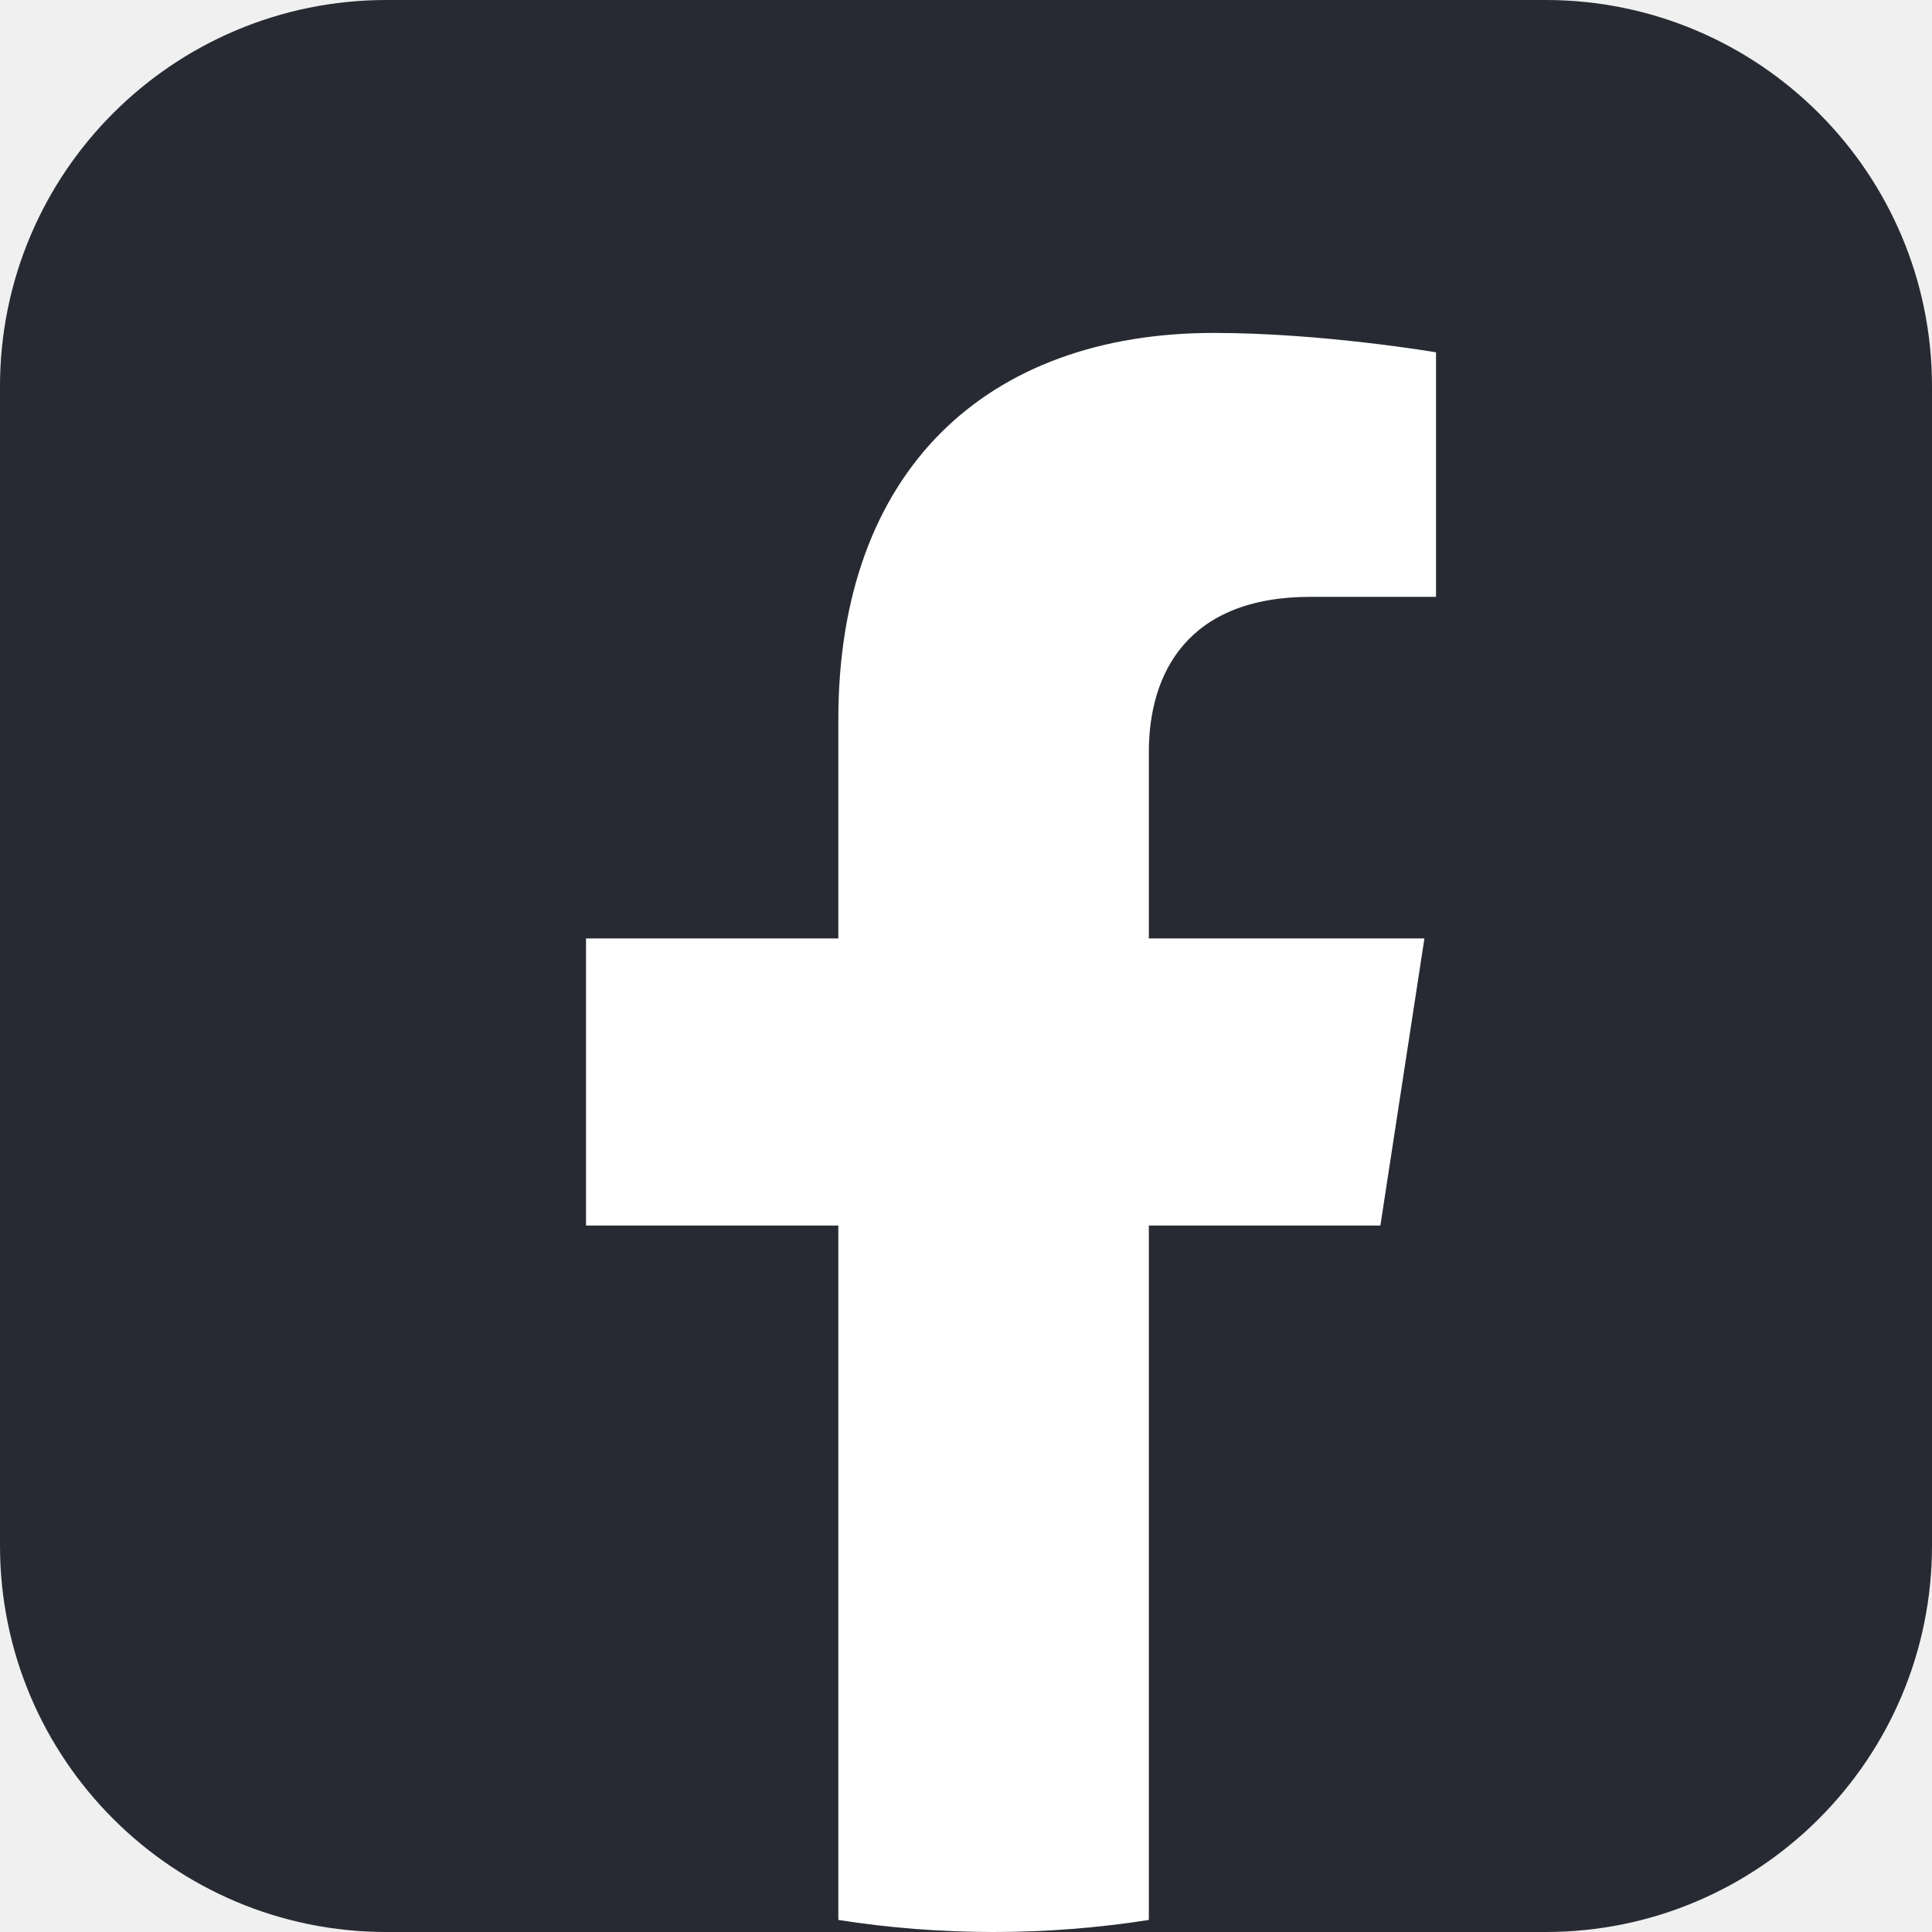
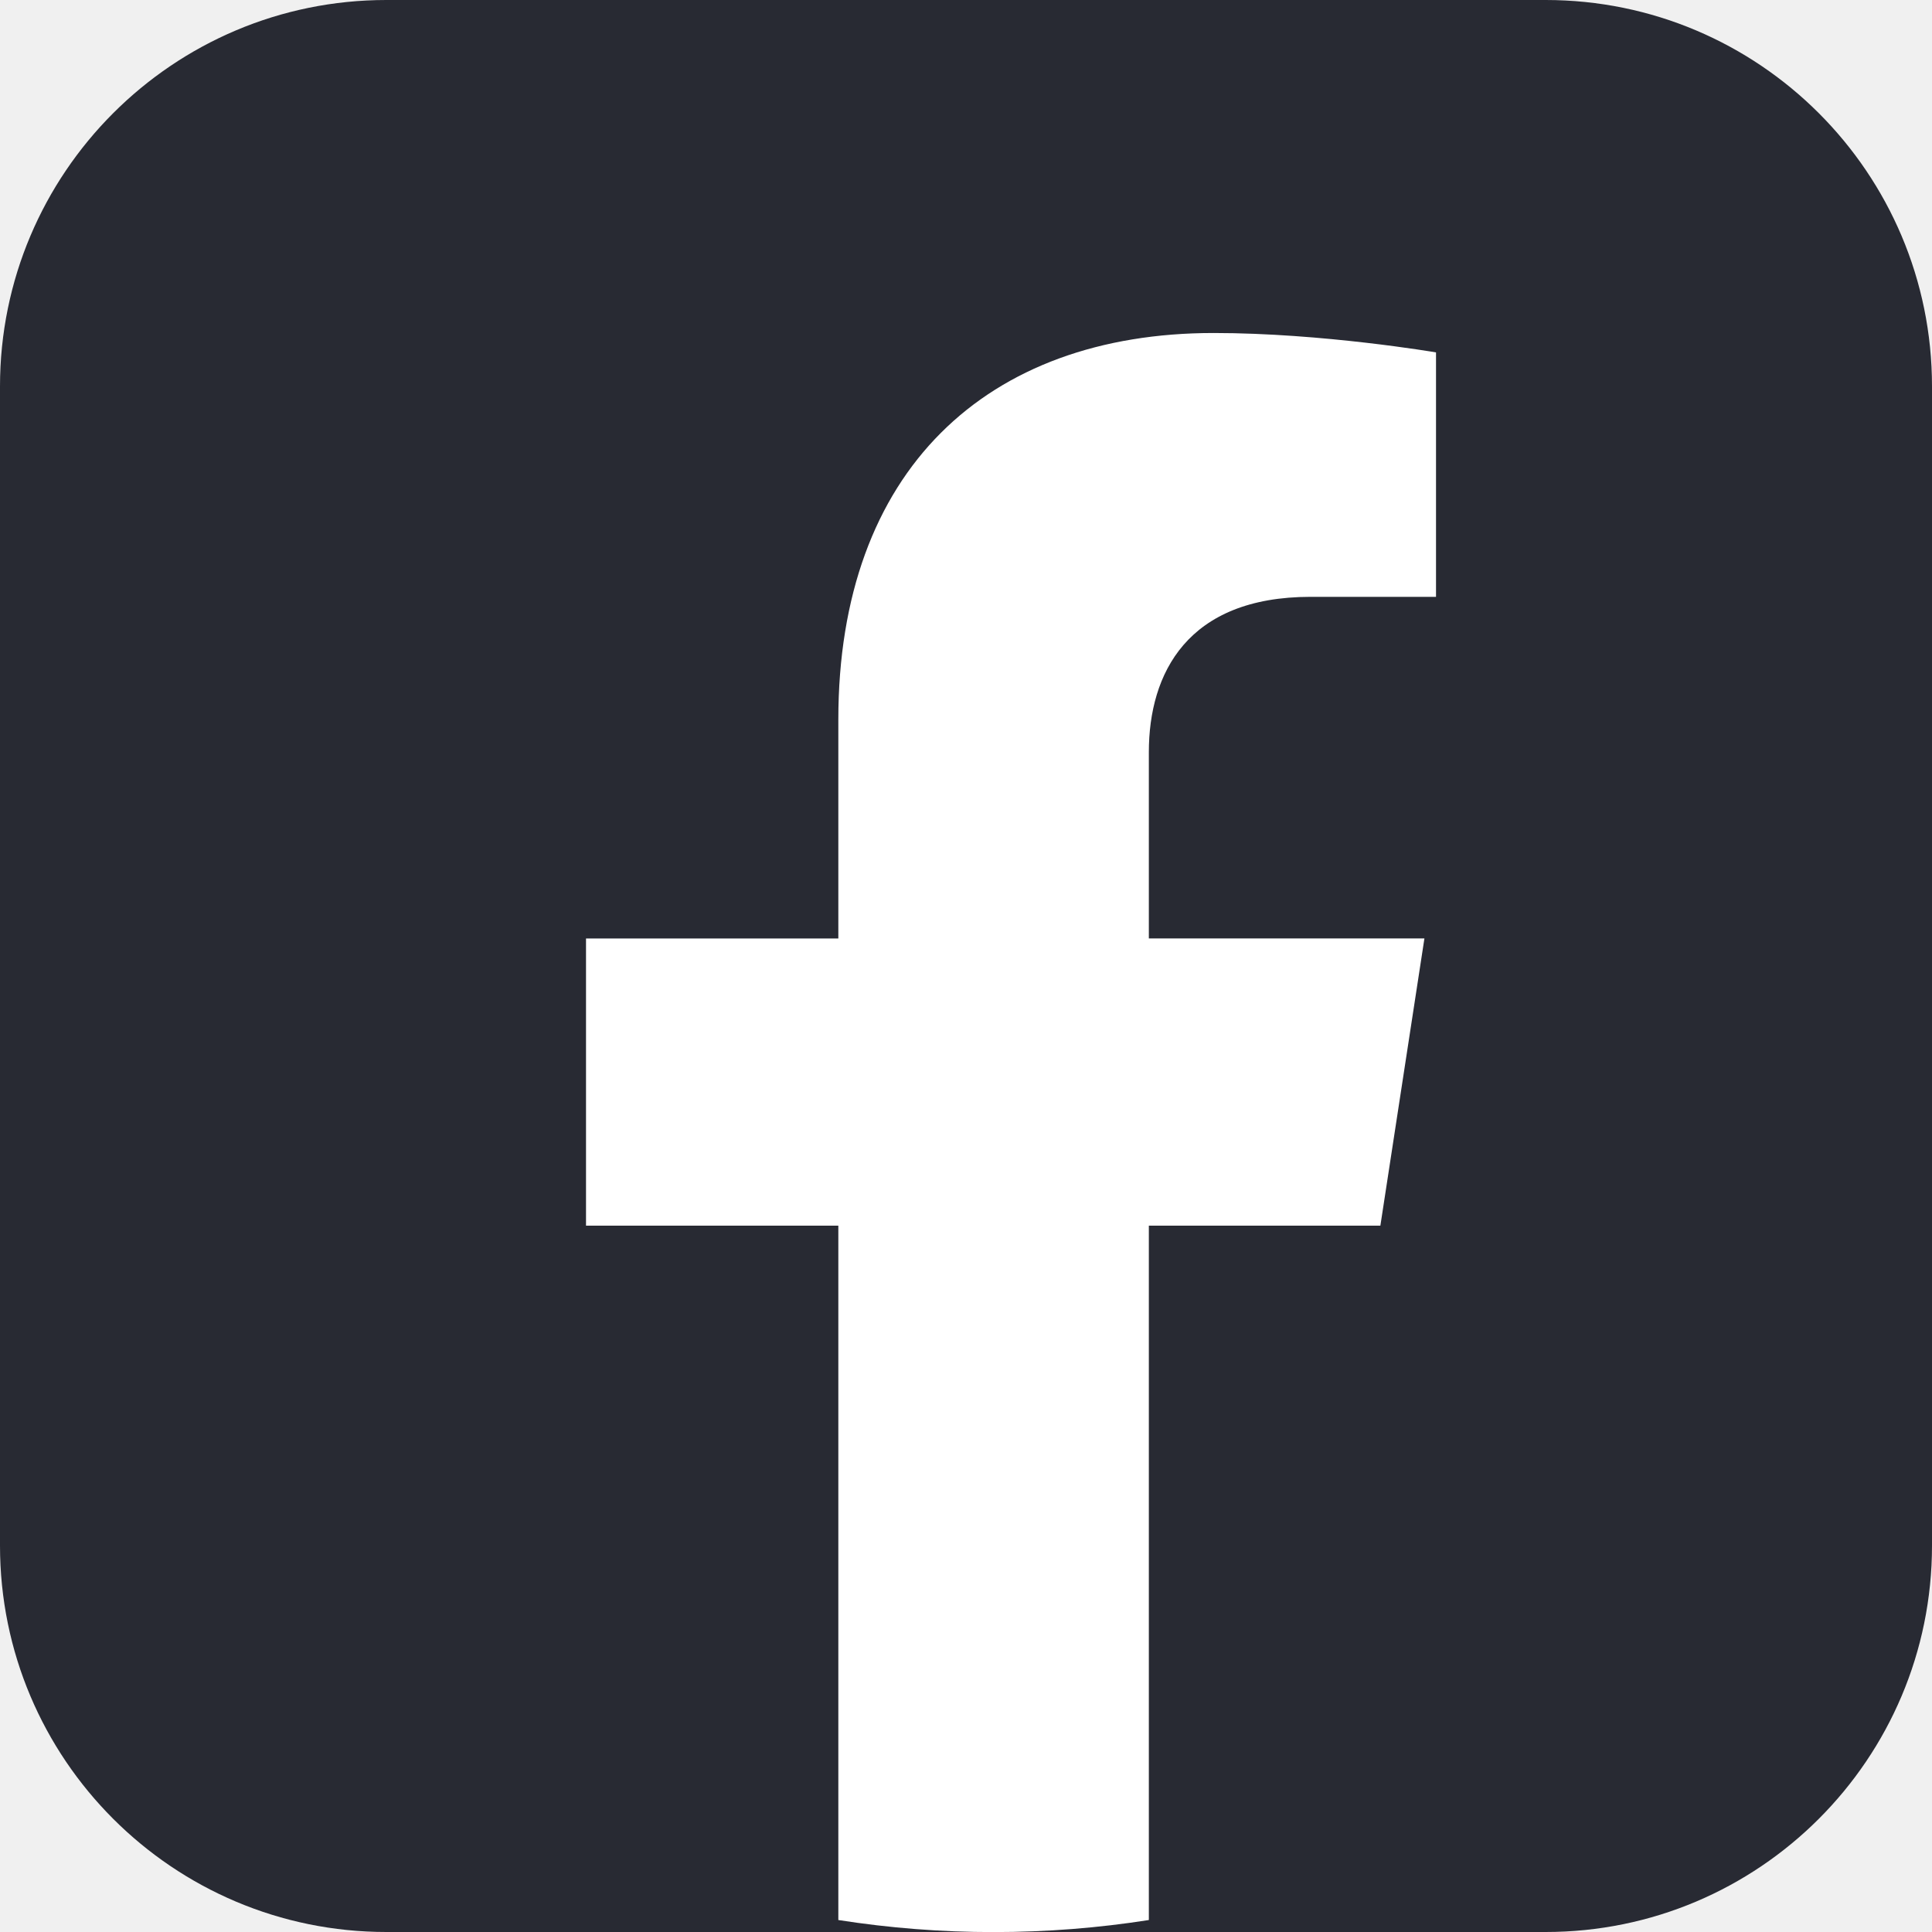
- <svg xmlns="http://www.w3.org/2000/svg" width="25" height="25" viewBox="0 0 25 25" fill="none">
-   <rect width="25" height="25" rx="5" fill="#282A33" />
-   <path d="M17.862 15.859L18.432 12.143H14.866V9.732C14.866 8.715 15.363 7.723 16.96 7.723H18.582V4.559C18.582 4.559 17.111 4.308 15.705 4.308C12.767 4.308 10.848 6.088 10.848 9.31V12.143H7.583V15.859H10.848V24.844C11.503 24.947 12.174 25 12.857 25C13.54 25 14.21 24.947 14.866 24.844V15.859H17.862Z" fill="white" />
+ <svg xmlns="http://www.w3.org/2000/svg" width="25" height="25" fill="none" viewBox="0 0 25 25">
+   <rect width="25" height="25" fill="#282A33" rx="5" />
+   <path fill="#fff" d="m17.862 15.86.57-3.717h-3.566v-2.41c0-1.018.497-2.01 2.094-2.01h1.622V4.56s-1.471-.251-2.877-.251c-2.938 0-4.857 1.78-4.857 5.002v2.833H7.583v3.716h3.265v8.985a12.93 12.93 0 0 0 2.009.156c.683 0 1.354-.053 2.009-.156V15.86h2.996Z" />
</svg>
